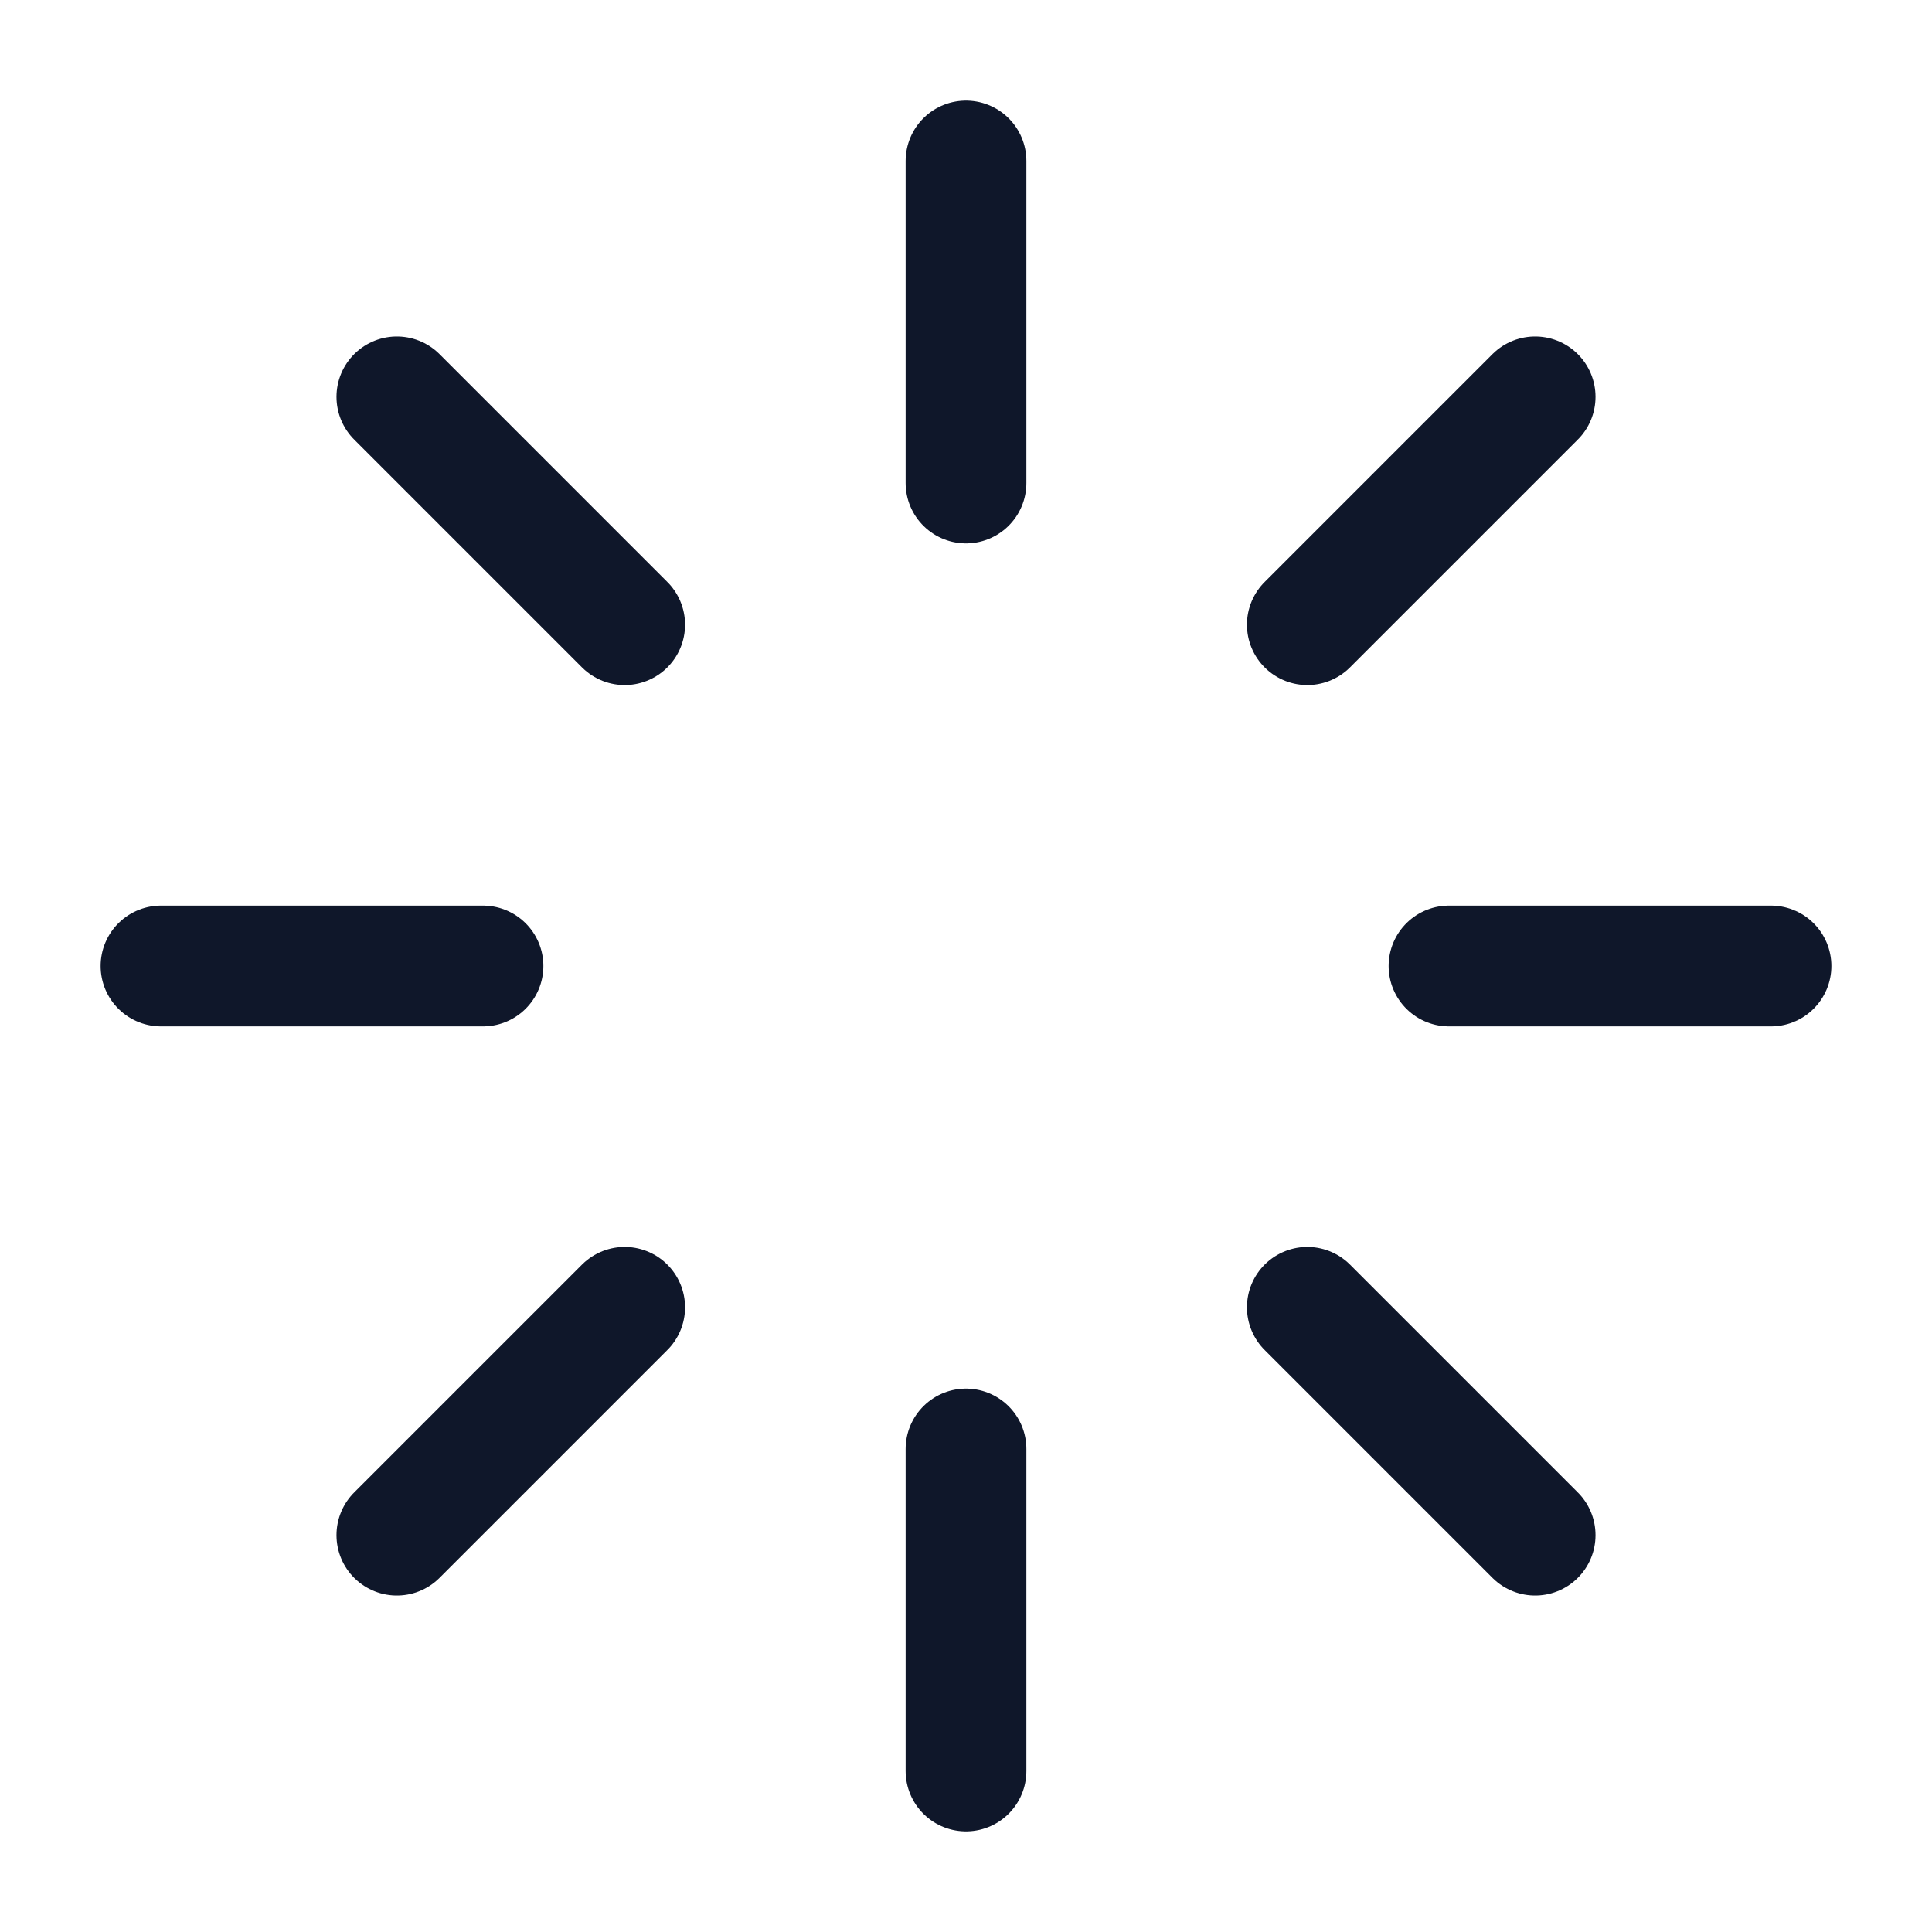
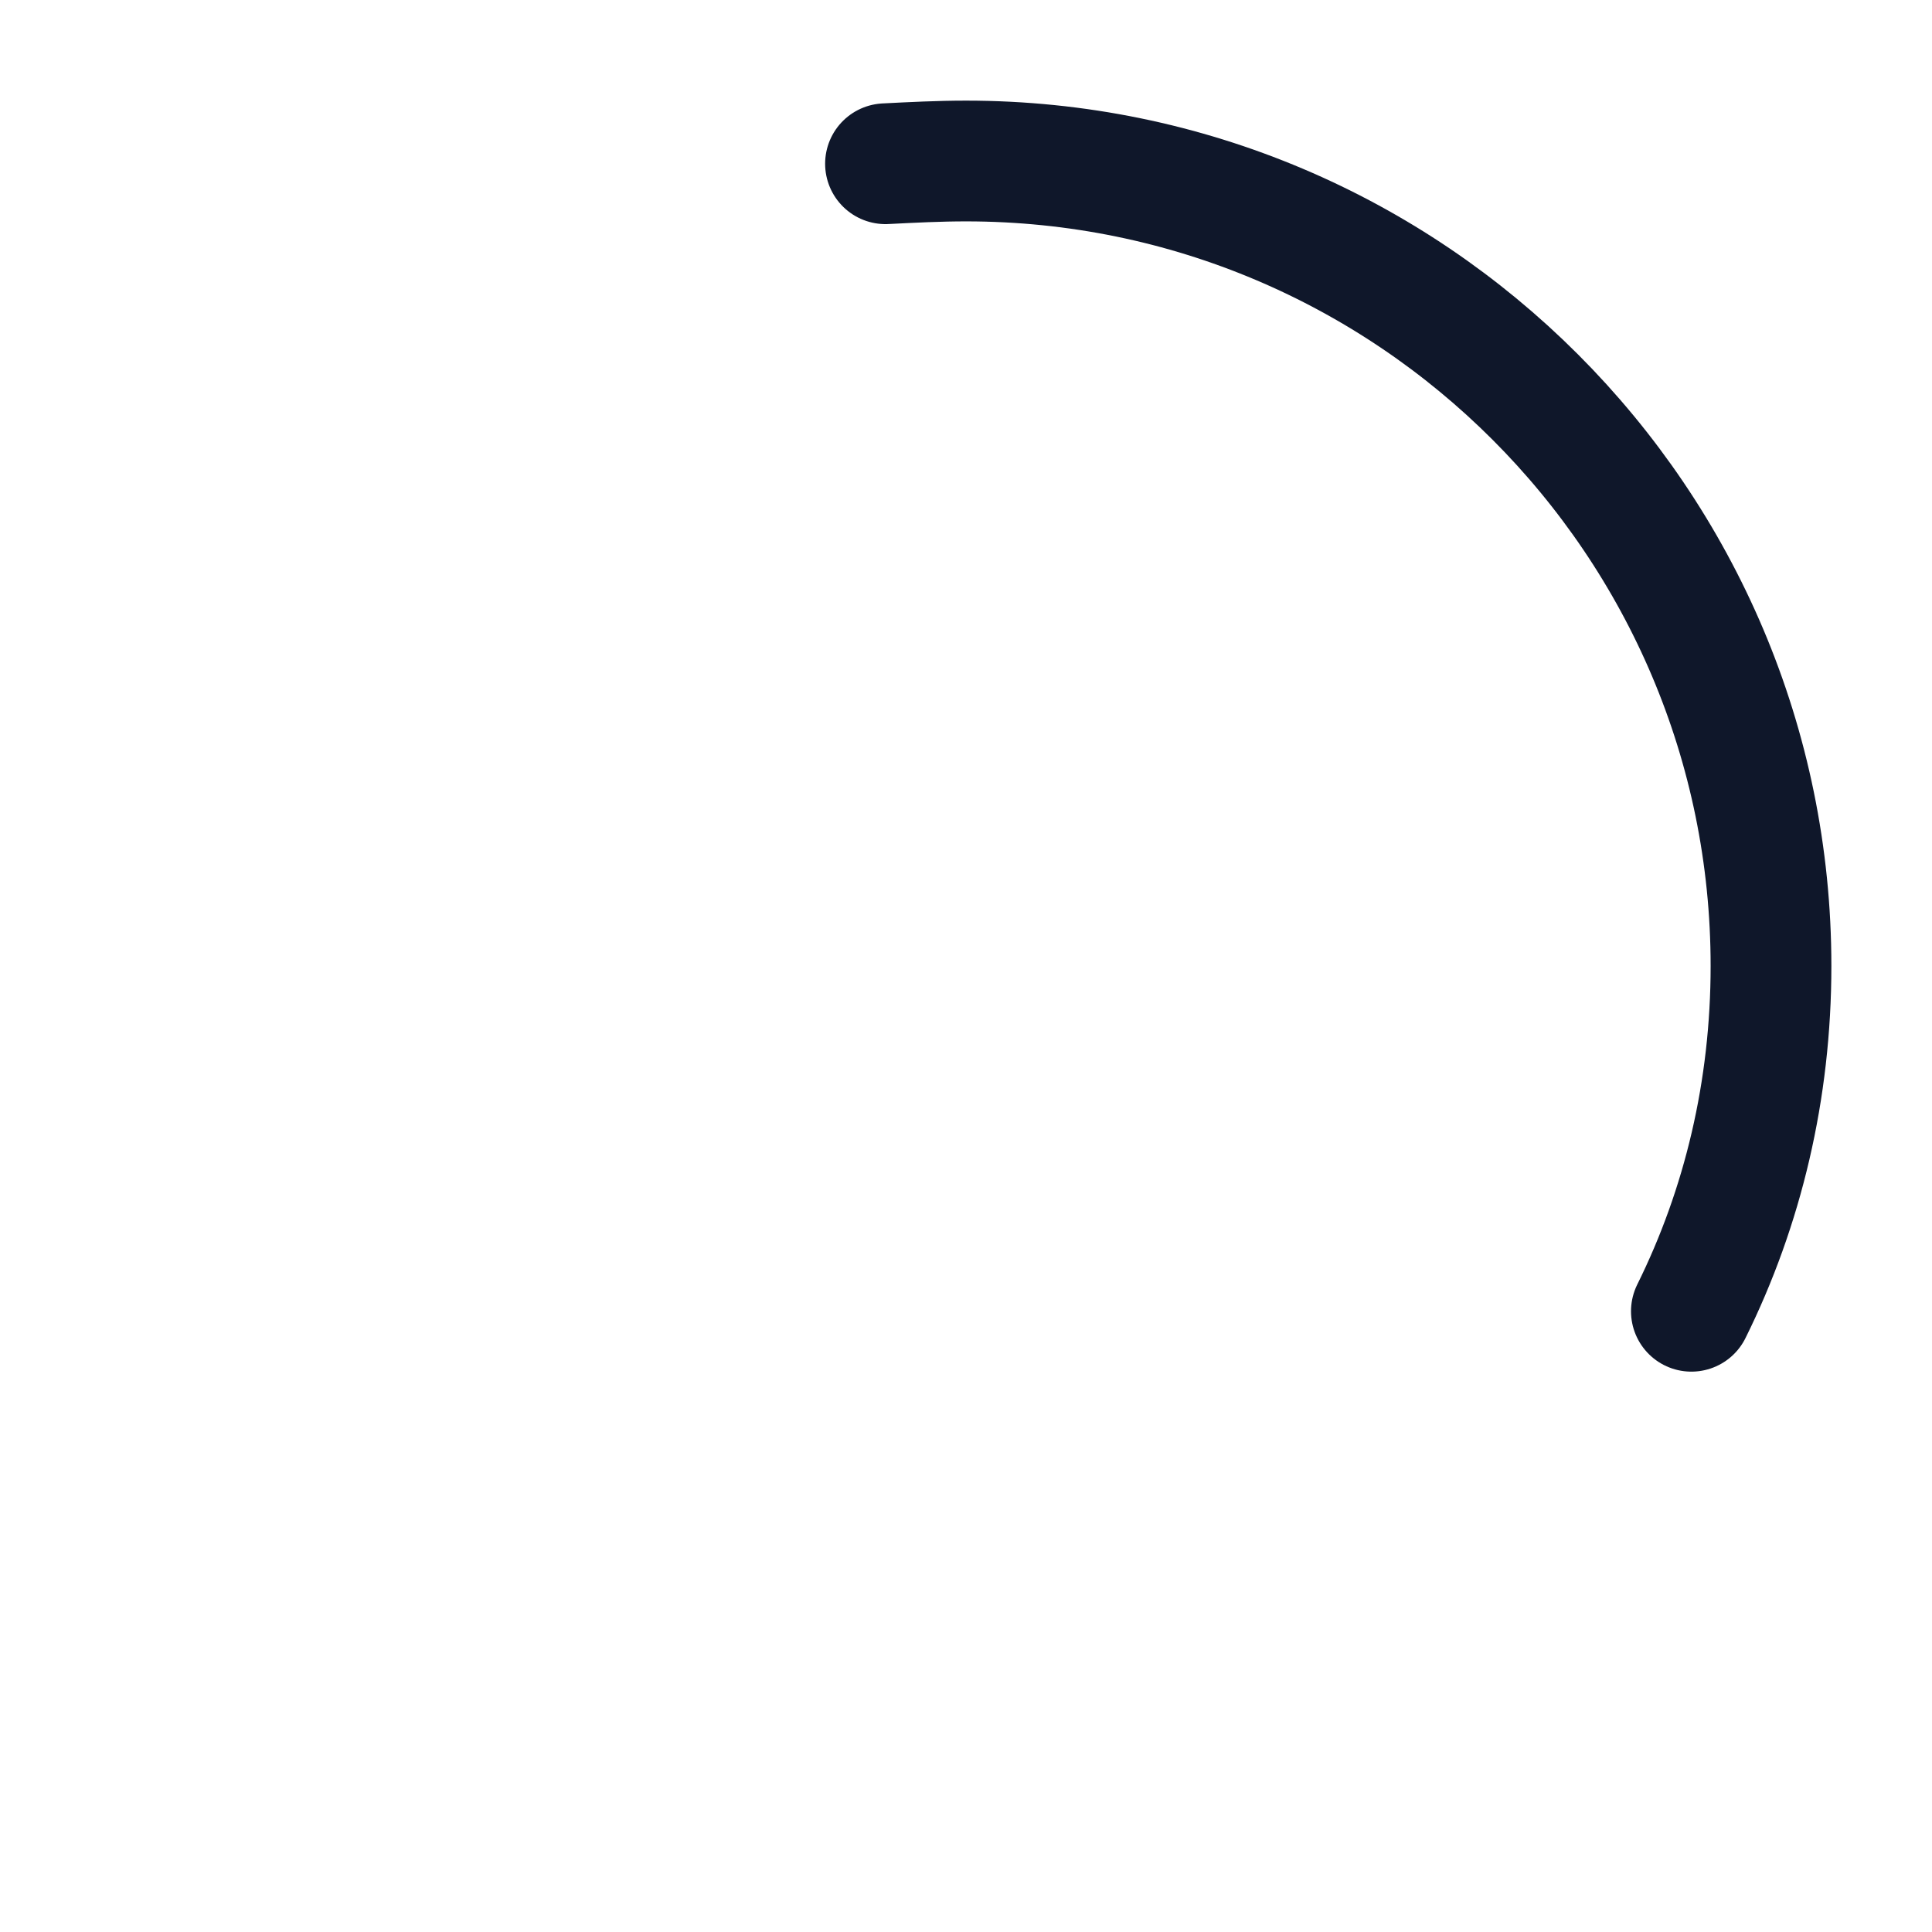
<svg xmlns="http://www.w3.org/2000/svg" width="24" height="24" viewBox="0 0 24 24" fill="none">
-   <path d=" M 12 2 L 12 6 M 12 18 L 12 22 M 4.93 4.93 L 7.76 7.76 M 16.24 16.24 L 19.07 19.07 M 2 12 L 6 12 M 18 12 L 22 12 M 4.93 19.07 L 7.76 16.24 M 16.24 7.76 L 19.07 4.93" stroke="#0F172A" stroke-width="1.5" stroke-linecap="round" stroke-linejoin="round" />
+   <path d=" M 11 2.034 C 11.332 2.017 11.664 2 12 2 C 17.519 2 22 6.481 22 12 C 22 13.538 21.652 14.996 21.011 16.289" stroke="#0F172A" stroke-width="1.5" stroke-linecap="round" stroke-linejoin="round" />
</svg>
